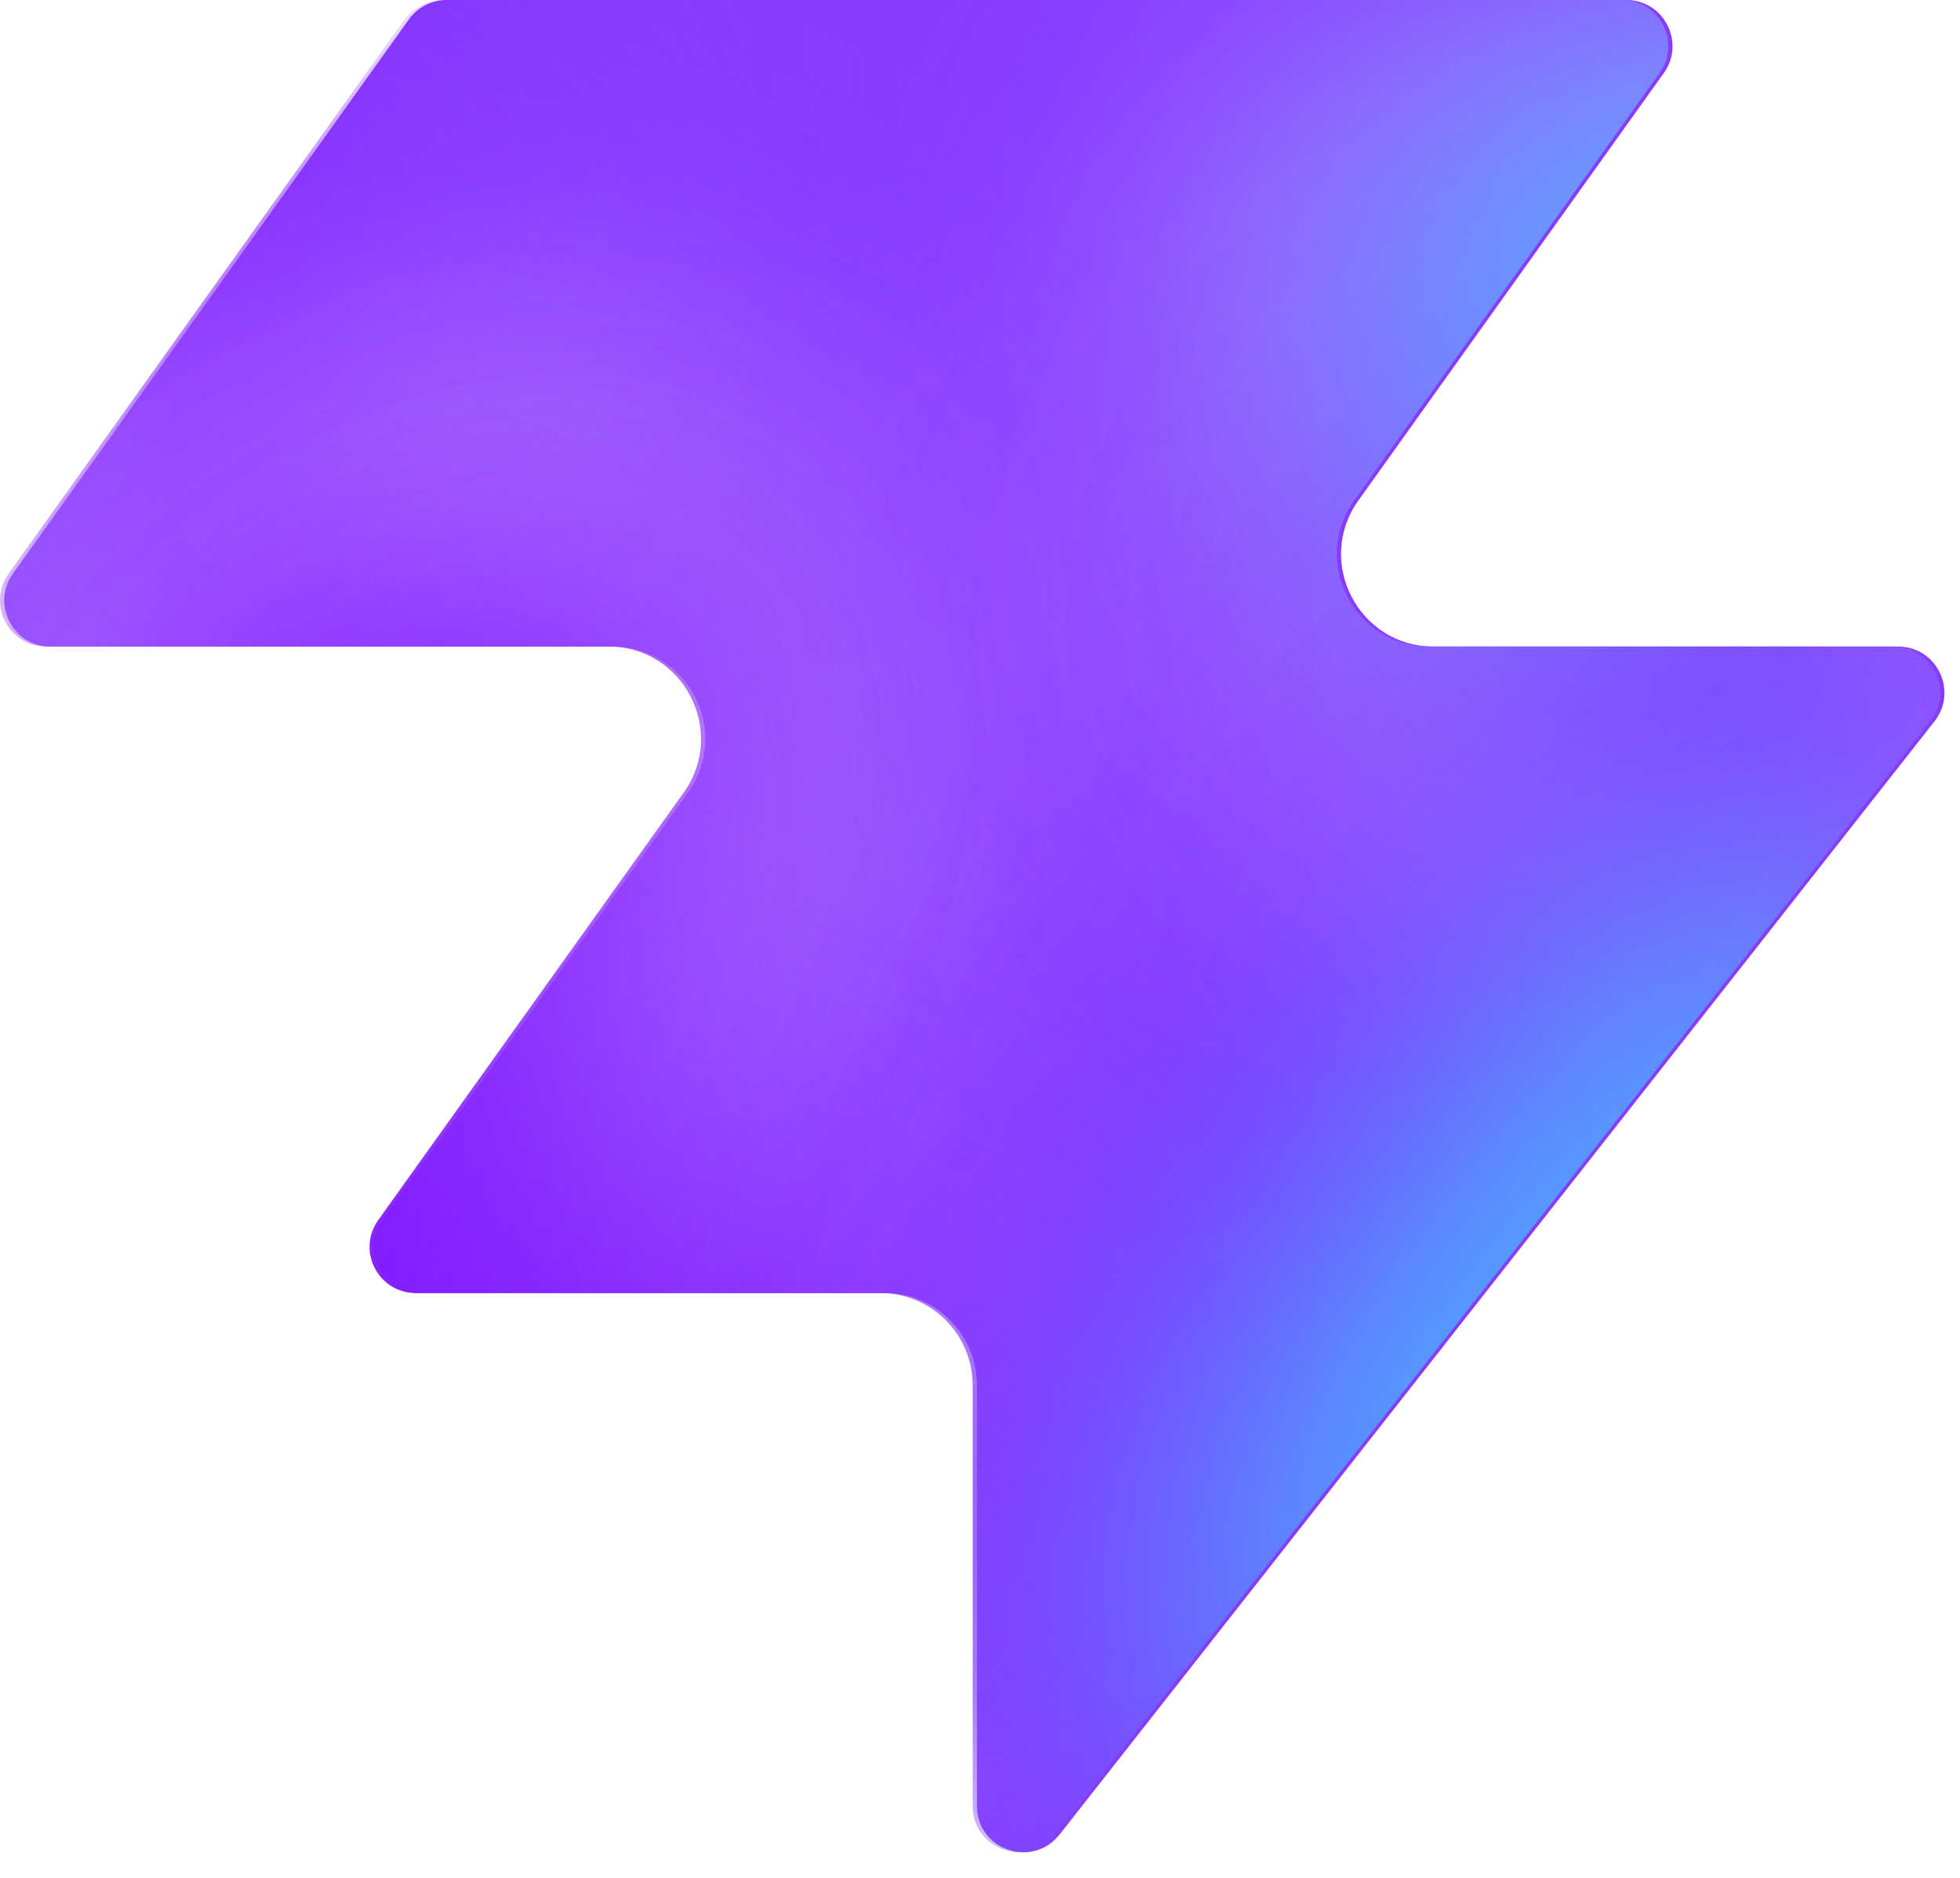
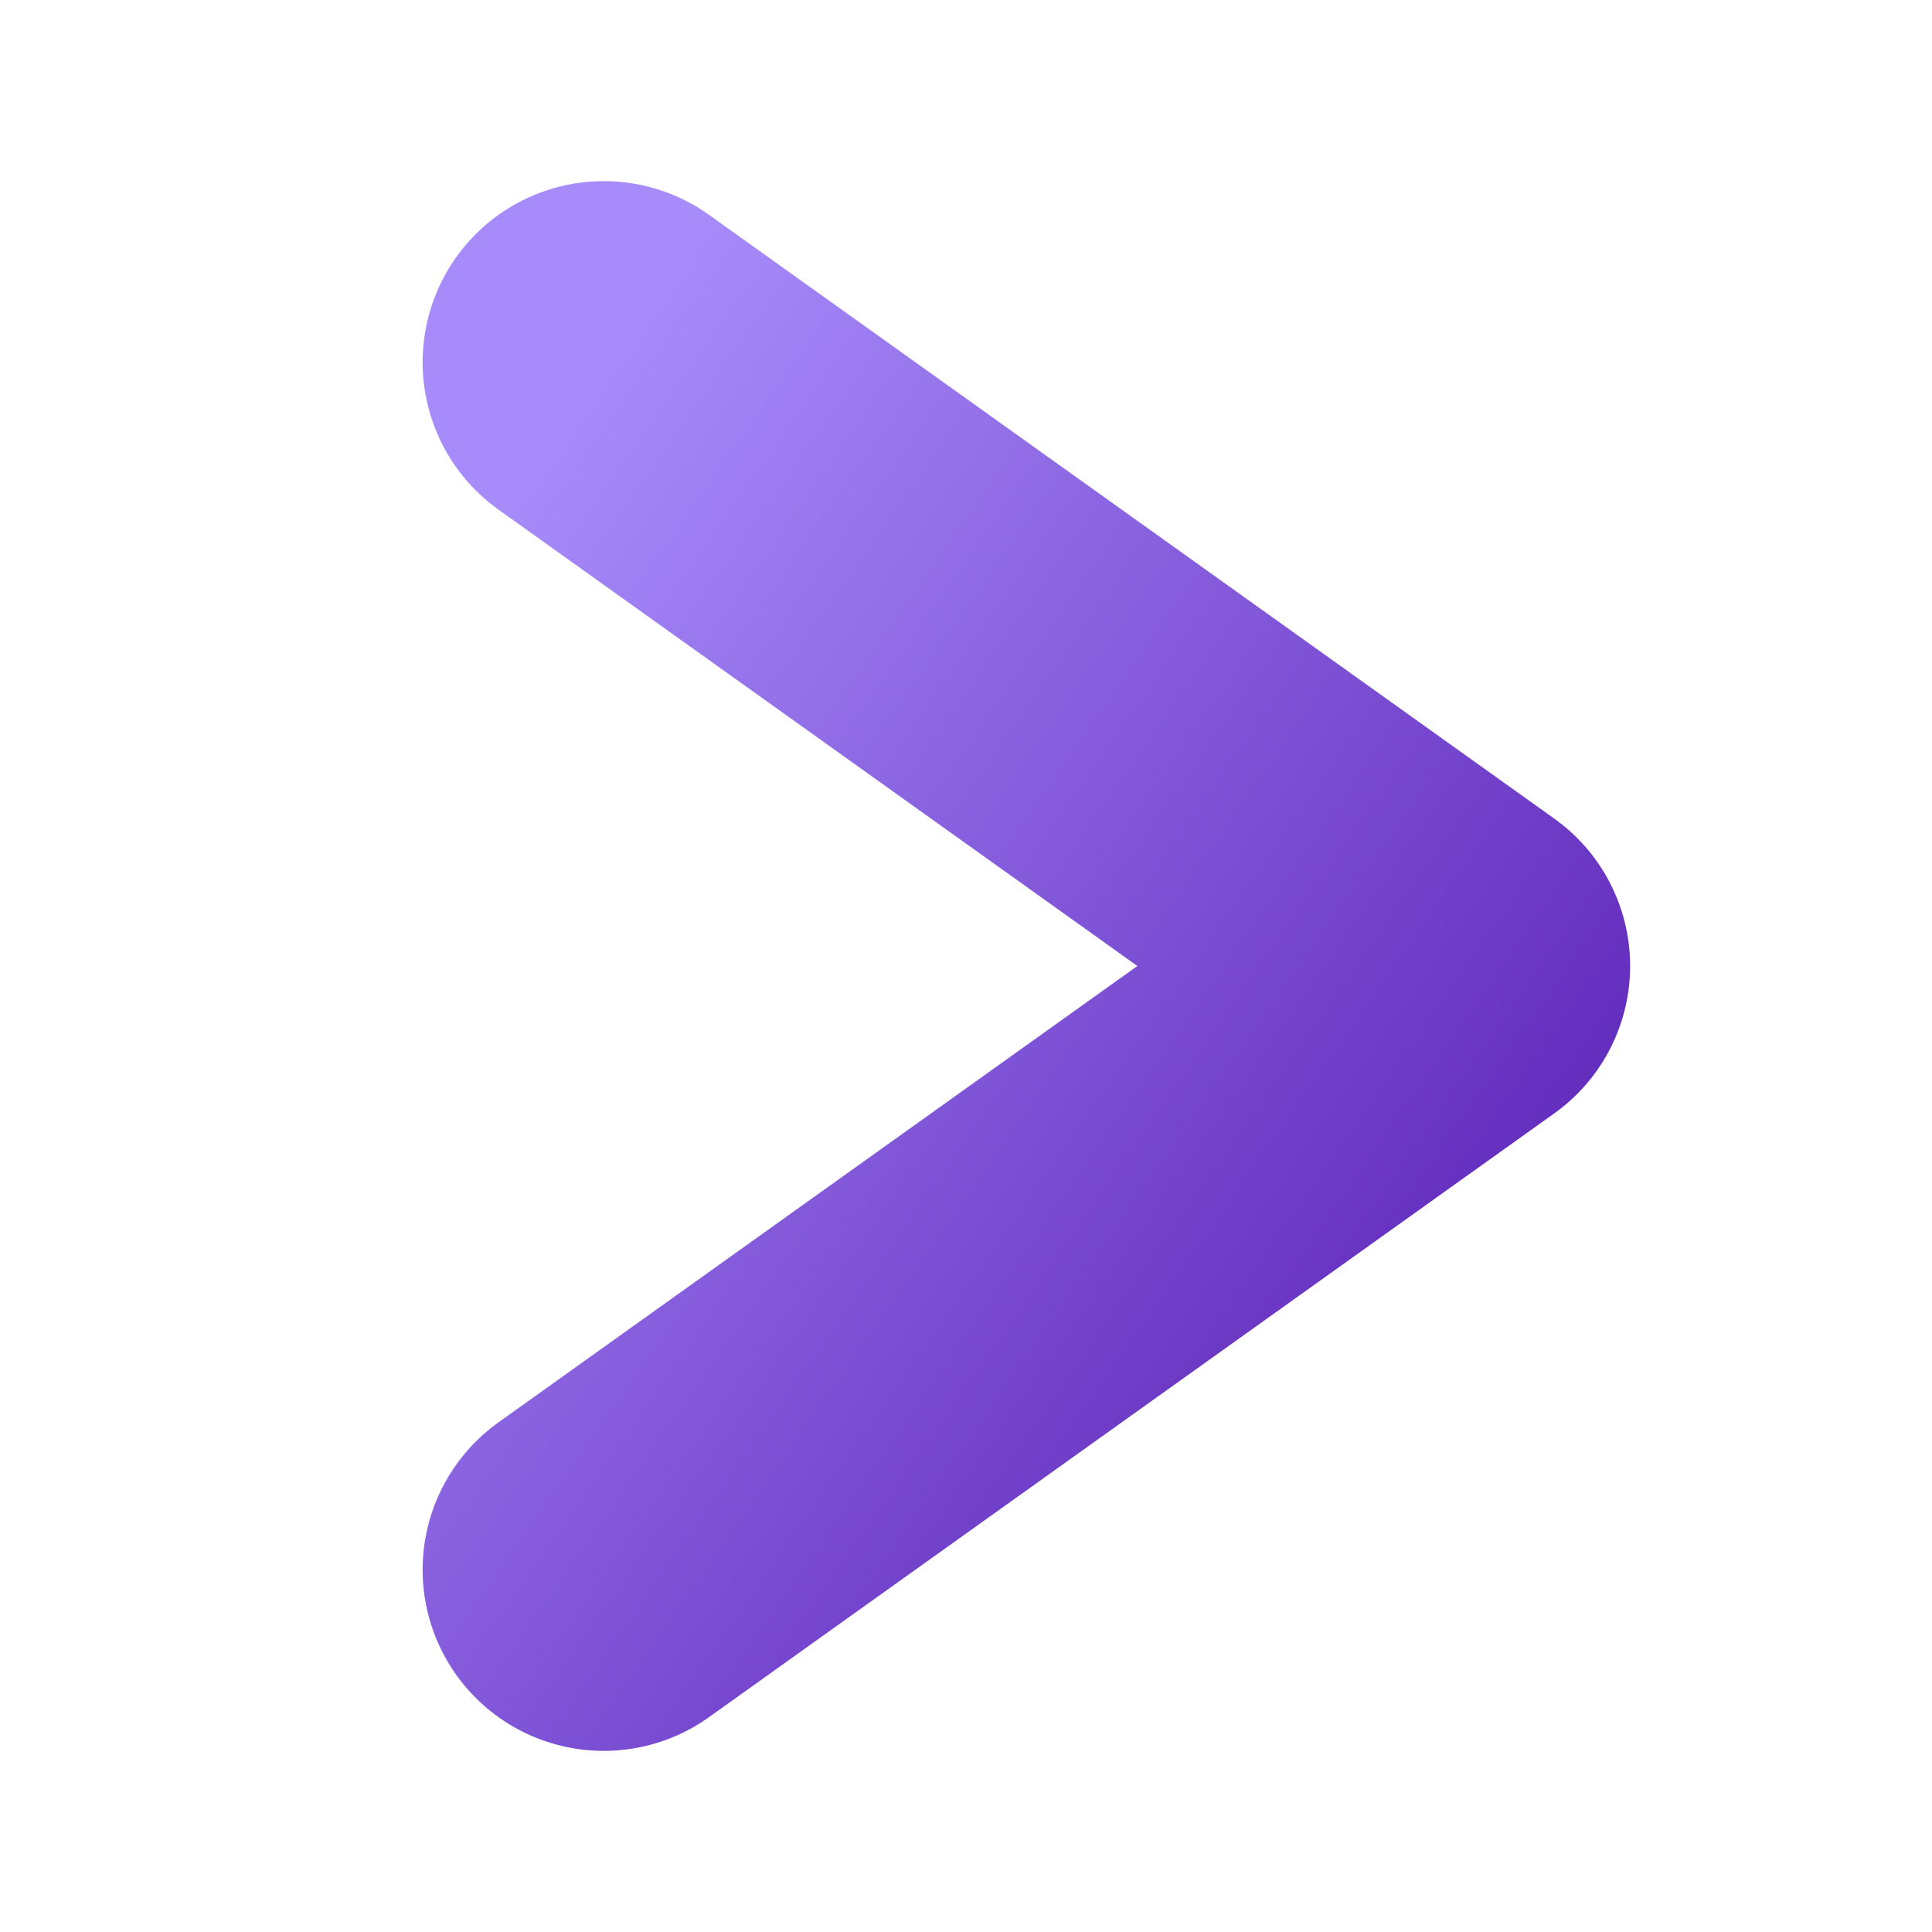
- <svg xmlns="http://www.w3.org/2000/svg" width="48" height="46" fill="none" viewBox="0 0 48 46">
-   <path fill="#863bff" d="M25.946 44.938c-.664.845-2.021.375-2.021-.698V33.937a2.26 2.26 0 0 0-2.262-2.262H10.287c-.92 0-1.456-1.04-.92-1.788l7.48-10.471c1.07-1.497 0-3.578-1.842-3.578H1.237c-.92 0-1.456-1.04-.92-1.788L10.013.474c.214-.297.556-.474.92-.474h28.894c.92 0 1.456 1.04.92 1.788l-7.48 10.471c-1.07 1.498 0 3.579 1.842 3.579h11.377c.943 0 1.473 1.088.89 1.83L25.947 44.94z" style="fill:#863bff;fill:color(display-p3 .525 .23 1);fill-opacity:1" />
-   <mask id="a" width="48" height="46" x="0" y="0" maskUnits="userSpaceOnUse" style="mask-type:alpha">
-     <path fill="#000" d="M25.842 44.938c-.664.844-2.021.375-2.021-.698V33.937a2.26 2.26 0 0 0-2.262-2.262H10.183c-.92 0-1.456-1.04-.92-1.788l7.48-10.471c1.07-1.498 0-3.579-1.842-3.579H1.133c-.92 0-1.456-1.04-.92-1.787L9.91.473c.214-.297.556-.474.92-.474h28.894c.92 0 1.456 1.04.92 1.788l-7.48 10.471c-1.07 1.498 0 3.578 1.842 3.578h11.377c.943 0 1.473 1.088.89 1.832L25.843 44.94z" style="fill:#000;fill-opacity:1" />
-   </mask>
-   <g mask="url(#a)">
-     <g filter="url(#b)">
-       <ellipse cx="5.508" cy="14.704" fill="#ede6ff" rx="5.508" ry="14.704" style="fill:#ede6ff;fill:color(display-p3 .927 .903 1);fill-opacity:1" transform="matrix(.00324 1 1 -.00324 -4.47 31.516)" />
-     </g>
-     <g filter="url(#c)">
-       <ellipse cx="10.399" cy="29.851" fill="#ede6ff" rx="10.399" ry="29.851" style="fill:#ede6ff;fill:color(display-p3 .927 .903 1);fill-opacity:1" transform="matrix(.00324 1 1 -.00324 -39.328 7.883)" />
-     </g>
-     <g filter="url(#d)">
-       <ellipse cx="5.508" cy="30.487" fill="#7e14ff" rx="5.508" ry="30.487" style="fill:#7e14ff;fill:color(display-p3 .492 .077 1);fill-opacity:1" transform="rotate(89.814 -25.913 -14.639)scale(1 -1)" />
-     </g>
-     <g filter="url(#e)">
-       <ellipse cx="5.508" cy="30.599" fill="#7e14ff" rx="5.508" ry="30.599" style="fill:#7e14ff;fill:color(display-p3 .492 .077 1);fill-opacity:1" transform="rotate(89.814 -32.644 -3.334)scale(1 -1)" />
-     </g>
-     <g filter="url(#f)">
-       <ellipse cx="5.508" cy="30.599" fill="#7e14ff" rx="5.508" ry="30.599" style="fill:#7e14ff;fill:color(display-p3 .492 .077 1);fill-opacity:1" transform="matrix(.00324 1 1 -.00324 -34.34 30.47)" />
-     </g>
-     <g filter="url(#g)">
-       <ellipse cx="14.072" cy="22.078" fill="#ede6ff" rx="14.072" ry="22.078" style="fill:#ede6ff;fill:color(display-p3 .927 .903 1);fill-opacity:1" transform="rotate(93.35 24.506 48.493)scale(-1 1)" />
-     </g>
-     <g filter="url(#h)">
-       <ellipse cx="3.47" cy="21.501" fill="#7e14ff" rx="3.47" ry="21.501" style="fill:#7e14ff;fill:color(display-p3 .492 .077 1);fill-opacity:1" transform="rotate(89.009 28.708 47.59)scale(-1 1)" />
-     </g>
-     <g filter="url(#i)">
-       <ellipse cx="3.47" cy="21.501" fill="#7e14ff" rx="3.47" ry="21.501" style="fill:#7e14ff;fill:color(display-p3 .492 .077 1);fill-opacity:1" transform="rotate(89.009 28.708 47.59)scale(-1 1)" />
-     </g>
-     <g filter="url(#j)">
-       <ellipse cx=".387" cy="8.972" fill="#7e14ff" rx="4.407" ry="29.108" style="fill:#7e14ff;fill:color(display-p3 .492 .077 1);fill-opacity:1" transform="rotate(39.51 .387 8.972)" />
-     </g>
-     <g filter="url(#k)">
-       <ellipse cx="47.523" cy="-6.092" fill="#7e14ff" rx="4.407" ry="29.108" style="fill:#7e14ff;fill:color(display-p3 .492 .077 1);fill-opacity:1" transform="rotate(37.892 47.523 -6.092)" />
-     </g>
-     <g filter="url(#l)">
-       <ellipse cx="41.412" cy="6.333" fill="#47bfff" rx="5.971" ry="9.665" style="fill:#47bfff;fill:color(display-p3 .28 .748 1);fill-opacity:1" transform="rotate(37.892 41.412 6.333)" />
-     </g>
-     <g filter="url(#m)">
-       <ellipse cx="-1.879" cy="38.332" fill="#7e14ff" rx="4.407" ry="29.108" style="fill:#7e14ff;fill:color(display-p3 .492 .077 1);fill-opacity:1" transform="rotate(37.892 -1.88 38.332)" />
-     </g>
-     <g filter="url(#n)">
-       <ellipse cx="-1.879" cy="38.332" fill="#7e14ff" rx="4.407" ry="29.108" style="fill:#7e14ff;fill:color(display-p3 .492 .077 1);fill-opacity:1" transform="rotate(37.892 -1.88 38.332)" />
-     </g>
-     <g filter="url(#o)">
-       <ellipse cx="35.651" cy="29.907" fill="#7e14ff" rx="4.407" ry="29.108" style="fill:#7e14ff;fill:color(display-p3 .492 .077 1);fill-opacity:1" transform="rotate(37.892 35.651 29.907)" />
-     </g>
-     <g filter="url(#p)">
-       <ellipse cx="38.418" cy="32.4" fill="#47bfff" rx="5.971" ry="15.297" style="fill:#47bfff;fill:color(display-p3 .28 .748 1);fill-opacity:1" transform="rotate(37.892 38.418 32.4)" />
-     </g>
-   </g>
+ <svg xmlns="http://www.w3.org/2000/svg" viewBox="0 0 64 64">
  <defs>
-     <filter id="b" width="60.045" height="41.654" x="-19.77" y="16.149" color-interpolation-filters="sRGB" filterUnits="userSpaceOnUse">
-       <feFlood flood-opacity="0" result="BackgroundImageFix" />
-       <feBlend in="SourceGraphic" in2="BackgroundImageFix" result="shape" />
-       <feGaussianBlur result="effect1_foregroundBlur_2002_17158" stdDeviation="7.659" />
-     </filter>
-     <filter id="c" width="90.34" height="51.437" x="-54.613" y="-7.533" color-interpolation-filters="sRGB" filterUnits="userSpaceOnUse">
-       <feFlood flood-opacity="0" result="BackgroundImageFix" />
-       <feBlend in="SourceGraphic" in2="BackgroundImageFix" result="shape" />
-       <feGaussianBlur result="effect1_foregroundBlur_2002_17158" stdDeviation="7.659" />
-     </filter>
-     <filter id="d" width="79.355" height="29.4" x="-49.64" y="2.03" color-interpolation-filters="sRGB" filterUnits="userSpaceOnUse">
-       <feFlood flood-opacity="0" result="BackgroundImageFix" />
-       <feBlend in="SourceGraphic" in2="BackgroundImageFix" result="shape" />
-       <feGaussianBlur result="effect1_foregroundBlur_2002_17158" stdDeviation="4.596" />
-     </filter>
-     <filter id="e" width="79.579" height="29.4" x="-45.045" y="20.029" color-interpolation-filters="sRGB" filterUnits="userSpaceOnUse">
-       <feFlood flood-opacity="0" result="BackgroundImageFix" />
-       <feBlend in="SourceGraphic" in2="BackgroundImageFix" result="shape" />
-       <feGaussianBlur result="effect1_foregroundBlur_2002_17158" stdDeviation="4.596" />
-     </filter>
-     <filter id="f" width="79.579" height="29.4" x="-43.513" y="21.178" color-interpolation-filters="sRGB" filterUnits="userSpaceOnUse">
-       <feFlood flood-opacity="0" result="BackgroundImageFix" />
-       <feBlend in="SourceGraphic" in2="BackgroundImageFix" result="shape" />
-       <feGaussianBlur result="effect1_foregroundBlur_2002_17158" stdDeviation="4.596" />
-     </filter>
-     <filter id="g" width="74.749" height="58.852" x="15.756" y="-17.901" color-interpolation-filters="sRGB" filterUnits="userSpaceOnUse">
-       <feFlood flood-opacity="0" result="BackgroundImageFix" />
-       <feBlend in="SourceGraphic" in2="BackgroundImageFix" result="shape" />
-       <feGaussianBlur result="effect1_foregroundBlur_2002_17158" stdDeviation="7.659" />
-     </filter>
-     <filter id="h" width="61.377" height="25.362" x="23.548" y="2.284" color-interpolation-filters="sRGB" filterUnits="userSpaceOnUse">
-       <feFlood flood-opacity="0" result="BackgroundImageFix" />
-       <feBlend in="SourceGraphic" in2="BackgroundImageFix" result="shape" />
-       <feGaussianBlur result="effect1_foregroundBlur_2002_17158" stdDeviation="4.596" />
-     </filter>
-     <filter id="i" width="61.377" height="25.362" x="23.548" y="2.284" color-interpolation-filters="sRGB" filterUnits="userSpaceOnUse">
-       <feFlood flood-opacity="0" result="BackgroundImageFix" />
-       <feBlend in="SourceGraphic" in2="BackgroundImageFix" result="shape" />
-       <feGaussianBlur result="effect1_foregroundBlur_2002_17158" stdDeviation="4.596" />
-     </filter>
-     <filter id="j" width="56.045" height="63.649" x="-27.636" y="-22.853" color-interpolation-filters="sRGB" filterUnits="userSpaceOnUse">
-       <feFlood flood-opacity="0" result="BackgroundImageFix" />
-       <feBlend in="SourceGraphic" in2="BackgroundImageFix" result="shape" />
-       <feGaussianBlur result="effect1_foregroundBlur_2002_17158" stdDeviation="4.596" />
-     </filter>
-     <filter id="k" width="54.814" height="64.646" x="20.116" y="-38.415" color-interpolation-filters="sRGB" filterUnits="userSpaceOnUse">
-       <feFlood flood-opacity="0" result="BackgroundImageFix" />
-       <feBlend in="SourceGraphic" in2="BackgroundImageFix" result="shape" />
-       <feGaussianBlur result="effect1_foregroundBlur_2002_17158" stdDeviation="4.596" />
-     </filter>
-     <filter id="l" width="33.541" height="35.313" x="24.641" y="-11.323" color-interpolation-filters="sRGB" filterUnits="userSpaceOnUse">
-       <feFlood flood-opacity="0" result="BackgroundImageFix" />
-       <feBlend in="SourceGraphic" in2="BackgroundImageFix" result="shape" />
-       <feGaussianBlur result="effect1_foregroundBlur_2002_17158" stdDeviation="4.596" />
-     </filter>
-     <filter id="m" width="54.814" height="64.646" x="-29.286" y="6.009" color-interpolation-filters="sRGB" filterUnits="userSpaceOnUse">
-       <feFlood flood-opacity="0" result="BackgroundImageFix" />
-       <feBlend in="SourceGraphic" in2="BackgroundImageFix" result="shape" />
-       <feGaussianBlur result="effect1_foregroundBlur_2002_17158" stdDeviation="4.596" />
-     </filter>
-     <filter id="n" width="54.814" height="64.646" x="-29.286" y="6.009" color-interpolation-filters="sRGB" filterUnits="userSpaceOnUse">
-       <feFlood flood-opacity="0" result="BackgroundImageFix" />
-       <feBlend in="SourceGraphic" in2="BackgroundImageFix" result="shape" />
-       <feGaussianBlur result="effect1_foregroundBlur_2002_17158" stdDeviation="4.596" />
-     </filter>
-     <filter id="o" width="54.814" height="64.646" x="8.244" y="-2.416" color-interpolation-filters="sRGB" filterUnits="userSpaceOnUse">
-       <feFlood flood-opacity="0" result="BackgroundImageFix" />
-       <feBlend in="SourceGraphic" in2="BackgroundImageFix" result="shape" />
-       <feGaussianBlur result="effect1_foregroundBlur_2002_17158" stdDeviation="4.596" />
-     </filter>
-     <filter id="p" width="39.409" height="43.623" x="18.713" y="10.588" color-interpolation-filters="sRGB" filterUnits="userSpaceOnUse">
-       <feFlood flood-opacity="0" result="BackgroundImageFix" />
-       <feBlend in="SourceGraphic" in2="BackgroundImageFix" result="shape" />
-       <feGaussianBlur result="effect1_foregroundBlur_2002_17158" stdDeviation="4.596" />
-     </filter>
+     <linearGradient id="g" x1="0" y1="0" x2="1" y2="1">
+       <stop offset="0%" stop-color="#a78bfa" />
+       <stop offset="100%" stop-color="#5b21b6" />
+     </linearGradient>
  </defs>
+   <path d="M20 12 L48 32 L20 52" fill="none" stroke="url(#g)" stroke-width="12" stroke-linecap="round" stroke-linejoin="round" />
</svg>
